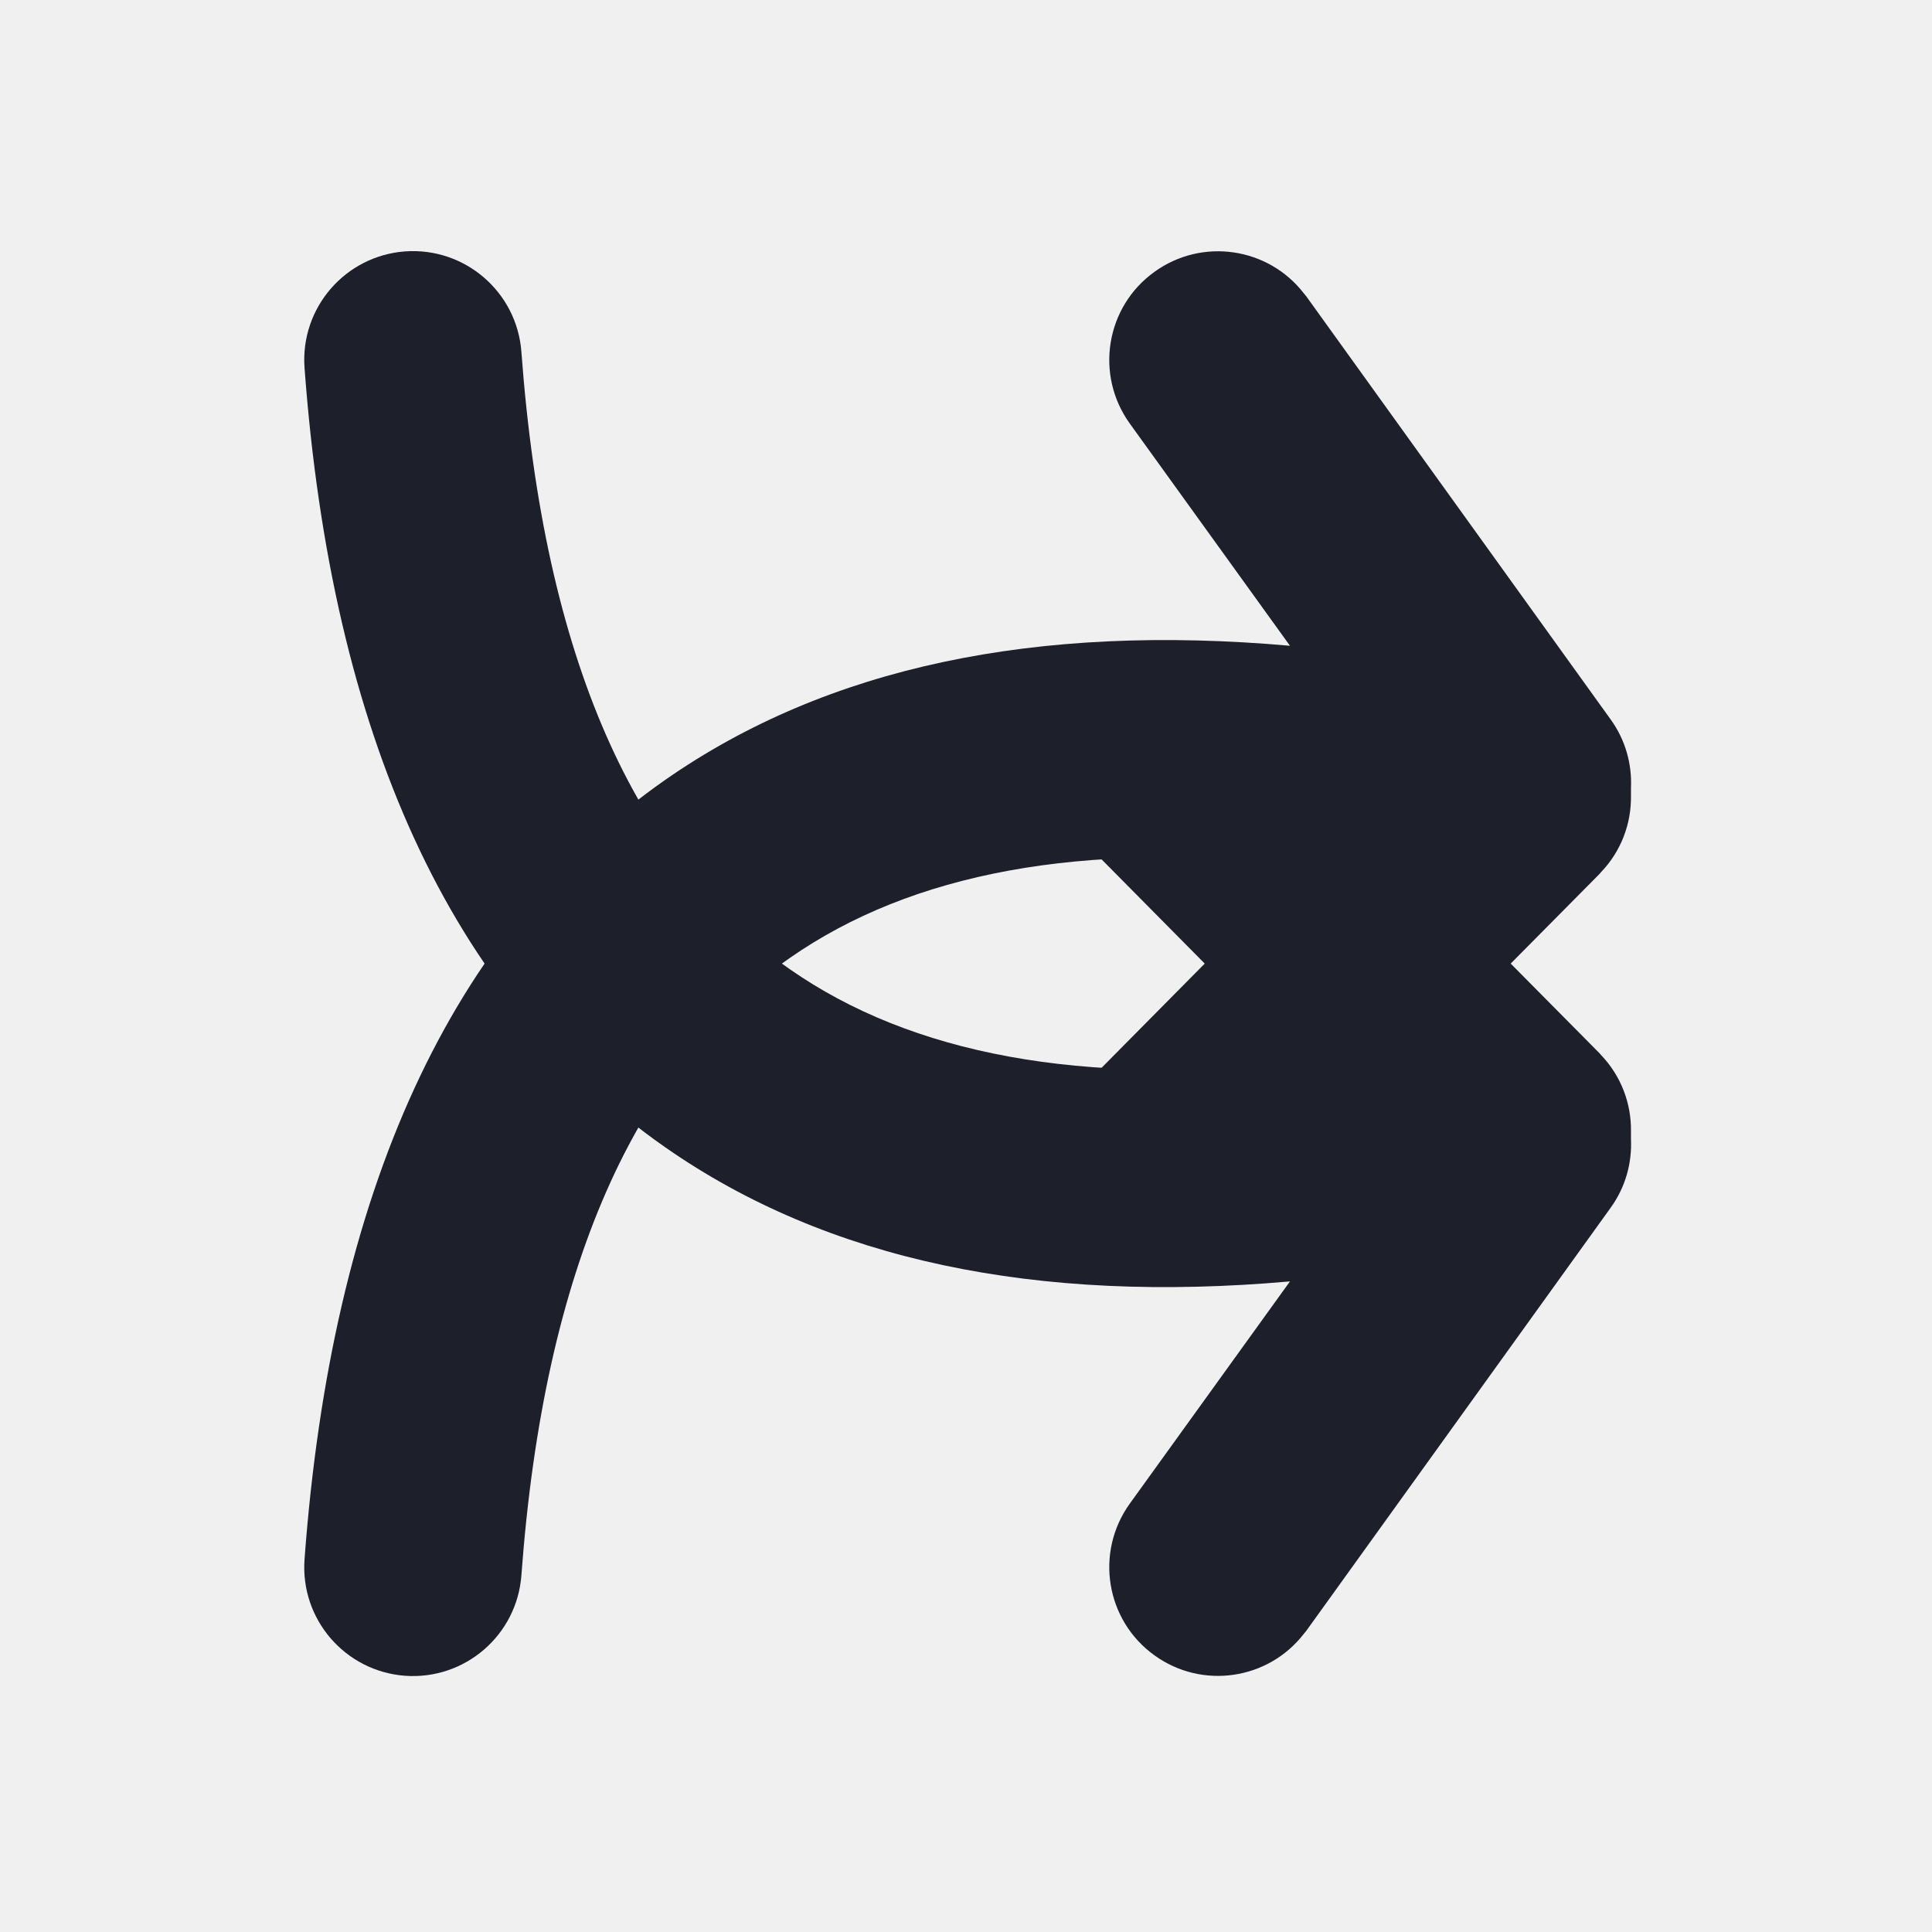
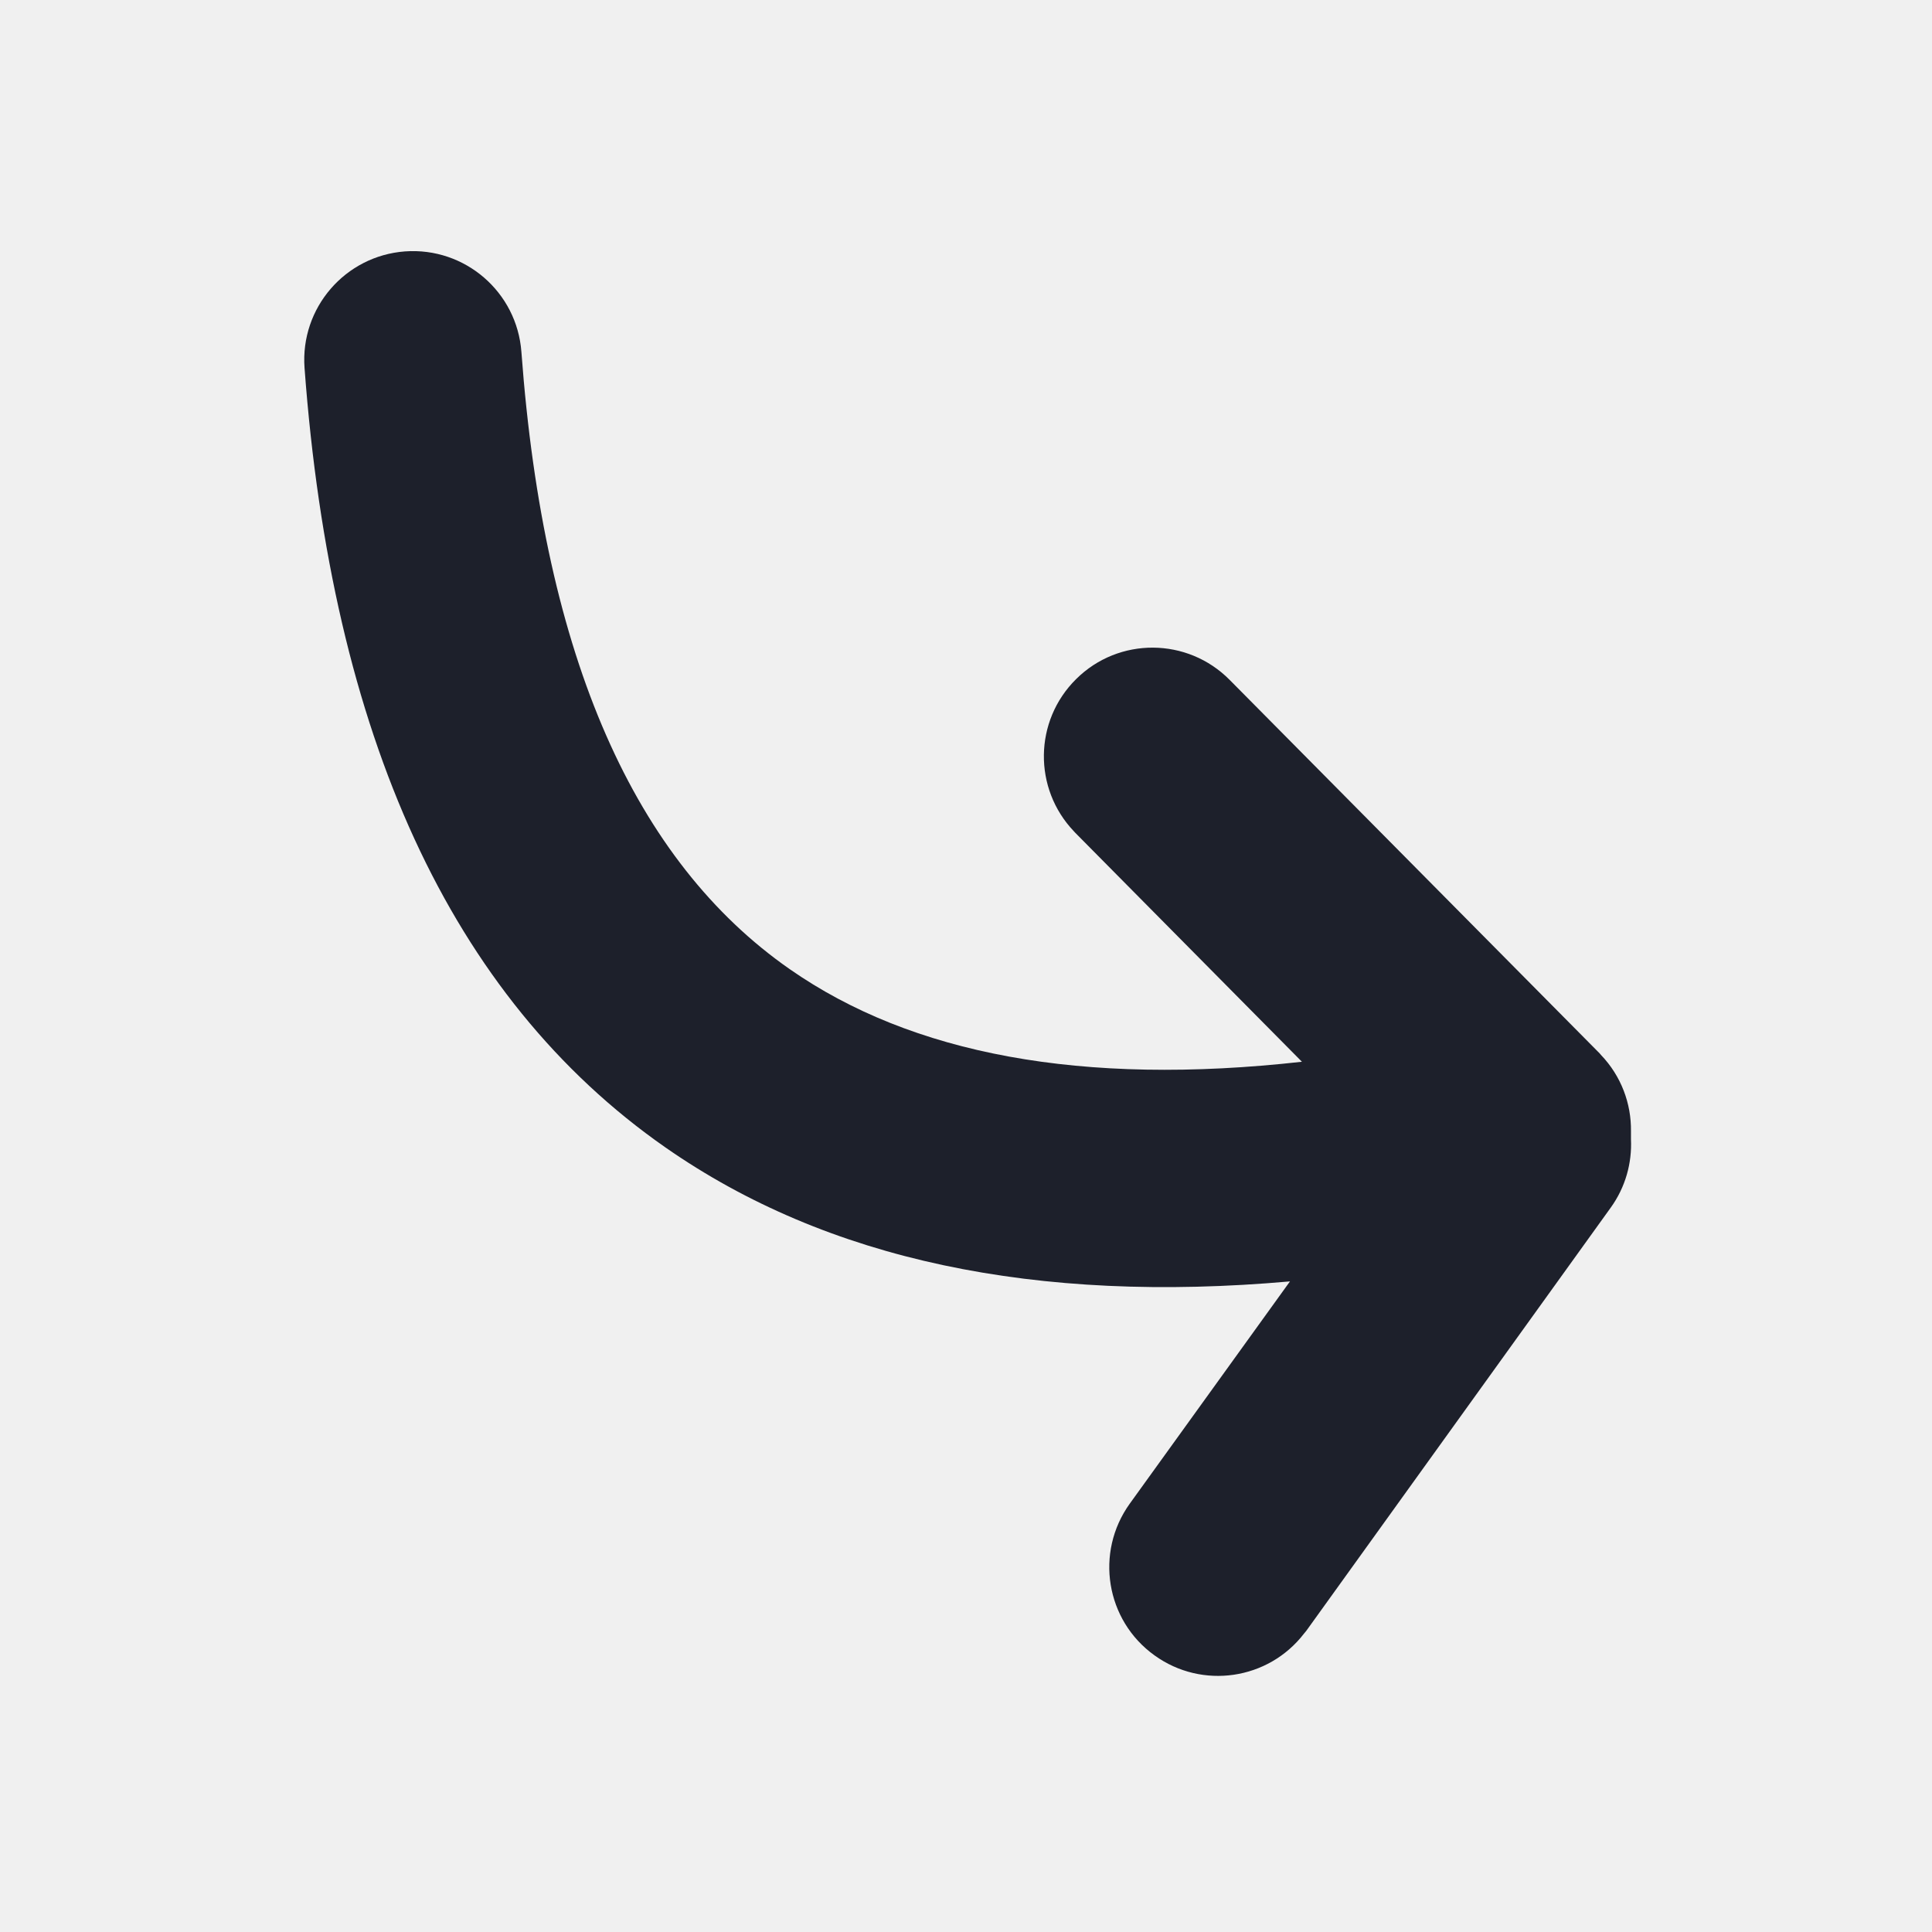
<svg xmlns="http://www.w3.org/2000/svg" xmlns:xlink="http://www.w3.org/1999/xlink" width="16" height="16" viewBox="0 0 16 16">
  <defs>
    <path id="006kfvgdia" d="M8.288.362l.01.012 2.52 3.503c.124.171.178.372.169.568v.067c.003.227-.08.456-.249.632l-.01.012-3.064 3.093c-.35.354-.92.357-1.272.007-.35-.346-.356-.907-.018-1.261l.011-.012 1.877-1.896c-1.824-.204-3.232.063-4.242.767-1.279.892-2.035 2.571-2.222 5.112-.037.496-.468.868-.964.832-.496-.037-.868-.468-.832-.964.224-3.035 1.205-5.212 2.988-6.456 1.342-.936 3.072-1.296 5.173-1.11L6.836 1.427c-.29-.404-.199-.966.205-1.256.395-.285.943-.203 1.238.18l.01.012z" />
  </defs>
  <g fill="none" fill-rule="evenodd">
    <g>
      <g>
        <g>
          <g>
            <g transform="translate(-373 -814) translate(331 730) translate(30 44) translate(12 40) translate(2.52 2.08)">
              <mask id="9sw534t73b" fill="#fff">
                <use xlink:href="#006kfvgdia" />
              </mask>
              <use fill="#1D202B" fill-rule="nonzero" transform="matrix(1 0 0 -1 0 11.8)" xlink:href="#006kfvgdia" />
-               <g fill="#1D202B" mask="url(#9sw534t73b)">
-                 <path d="M0 0H16V16H0z" transform="translate(-2.52 -2.04)" />
-               </g>
            </g>
          </g>
        </g>
      </g>
    </g>
  </g>
</svg>
